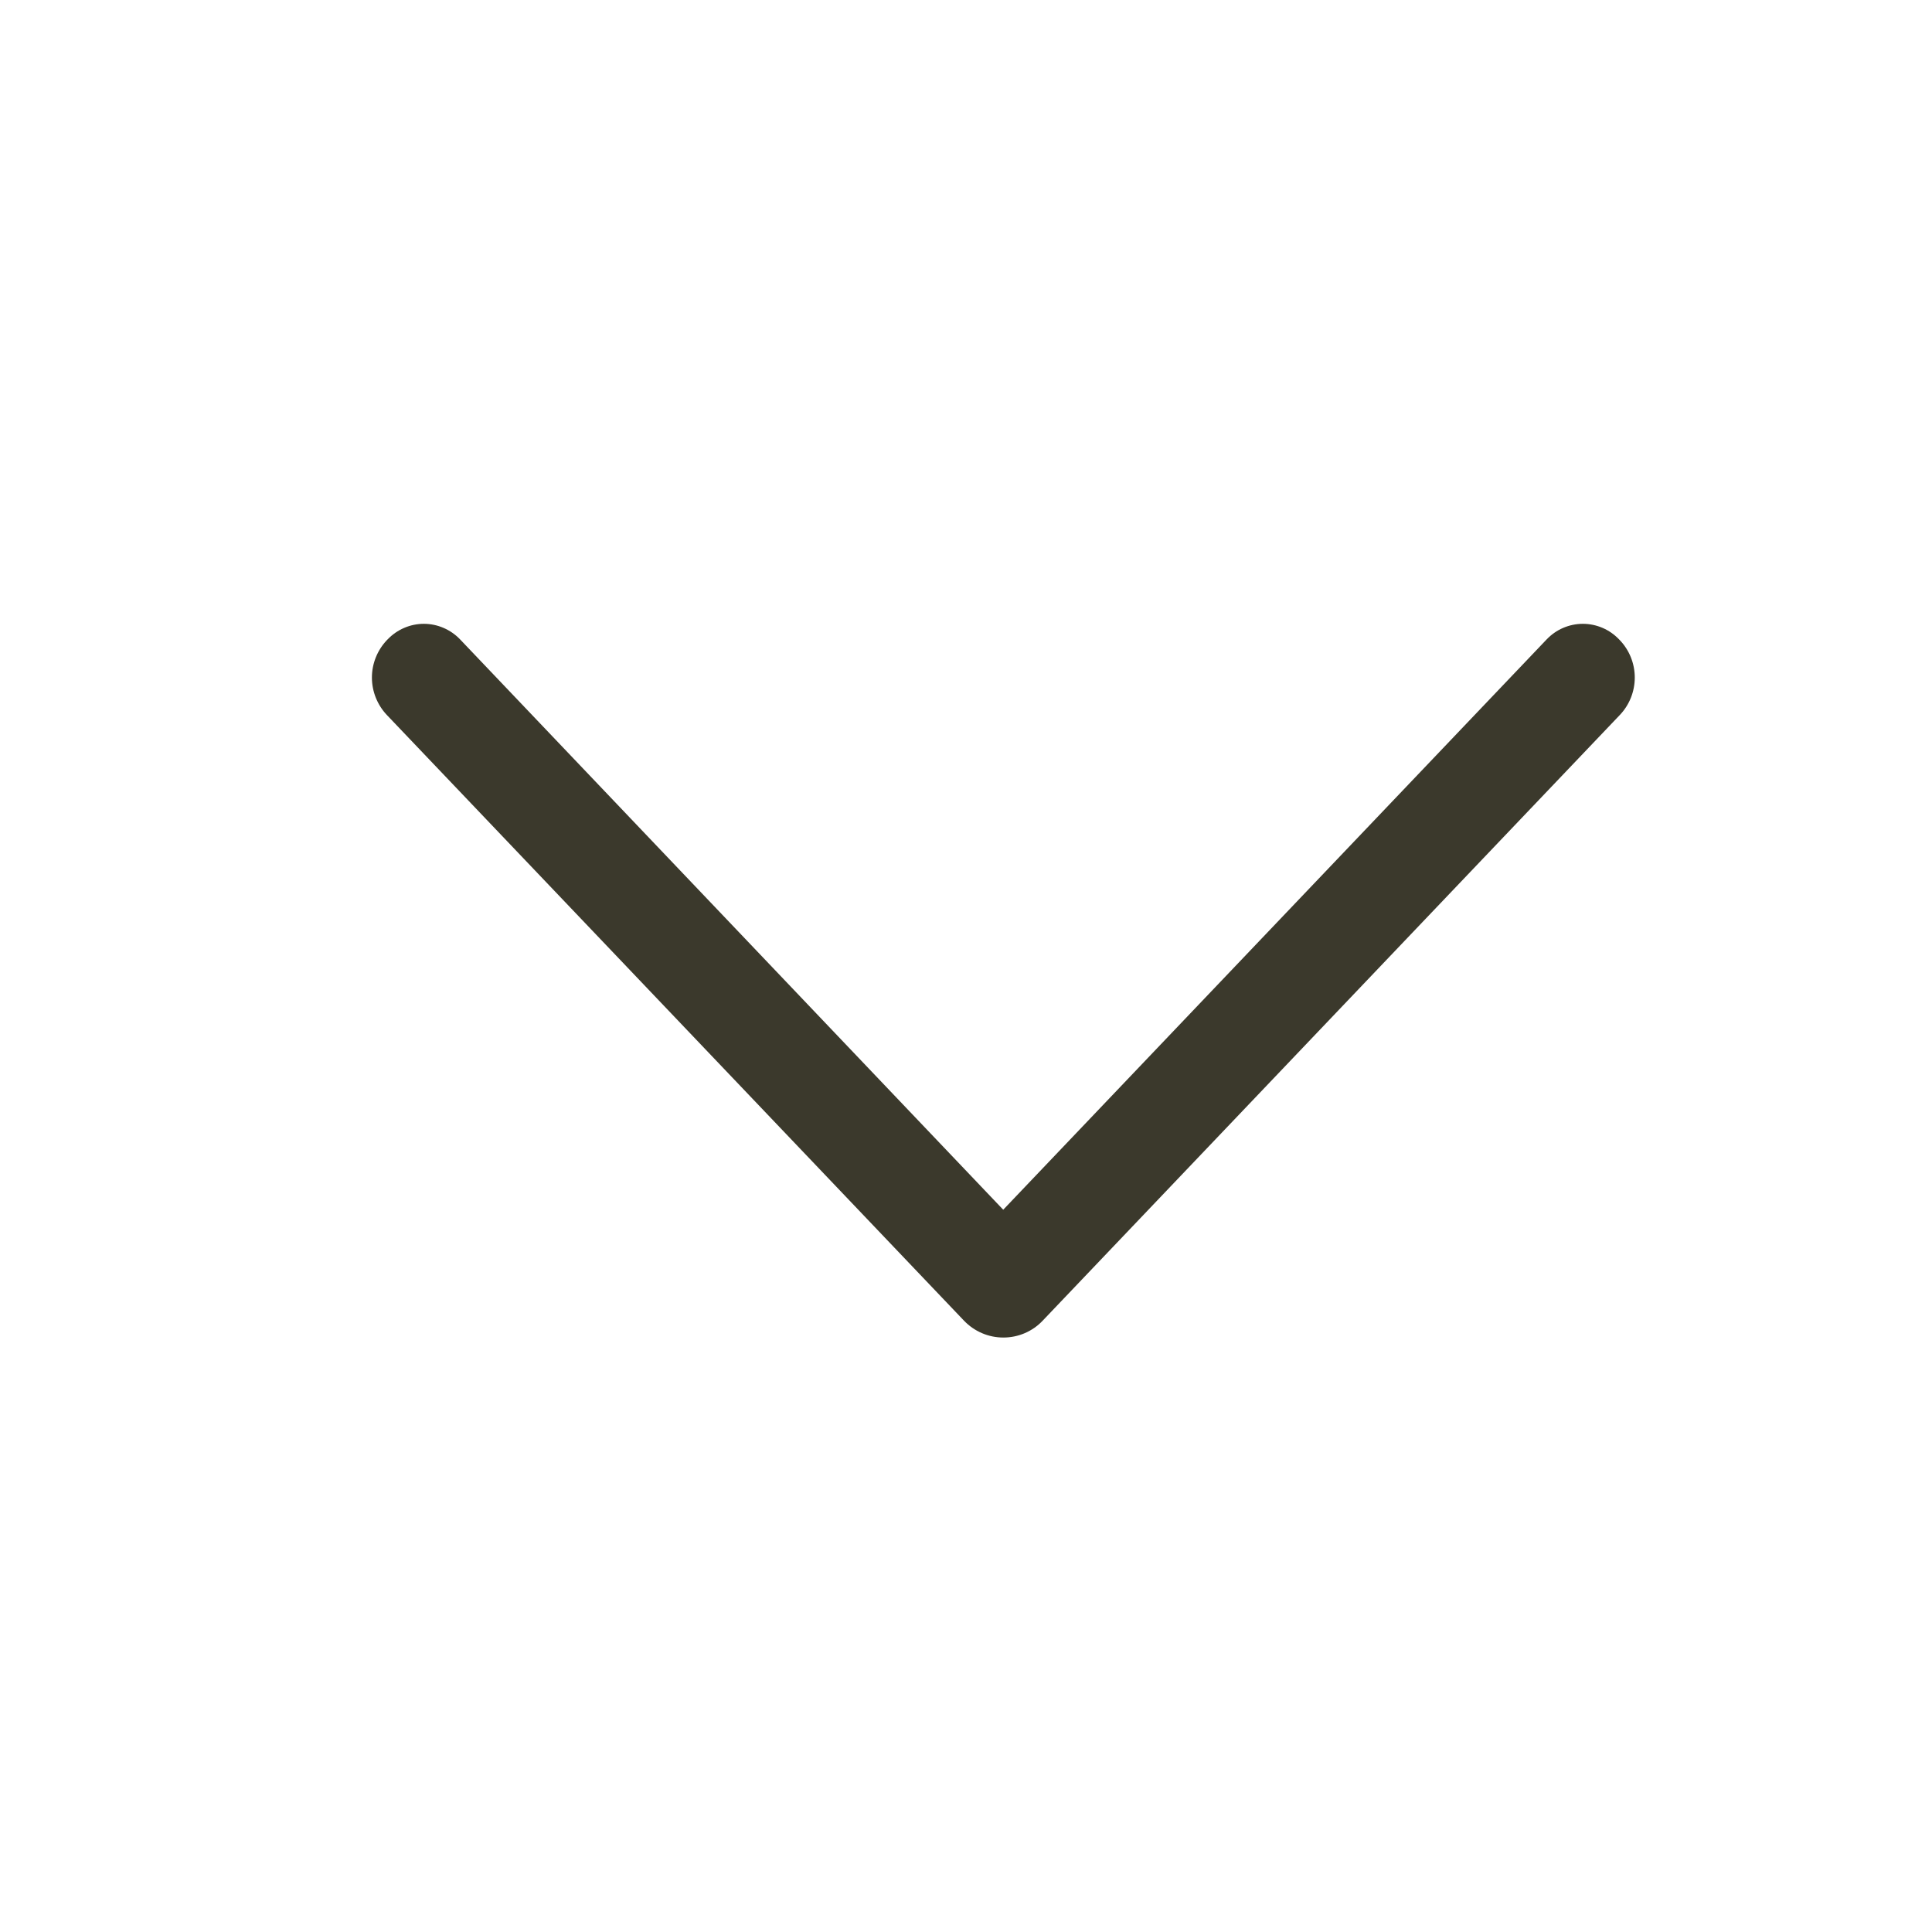
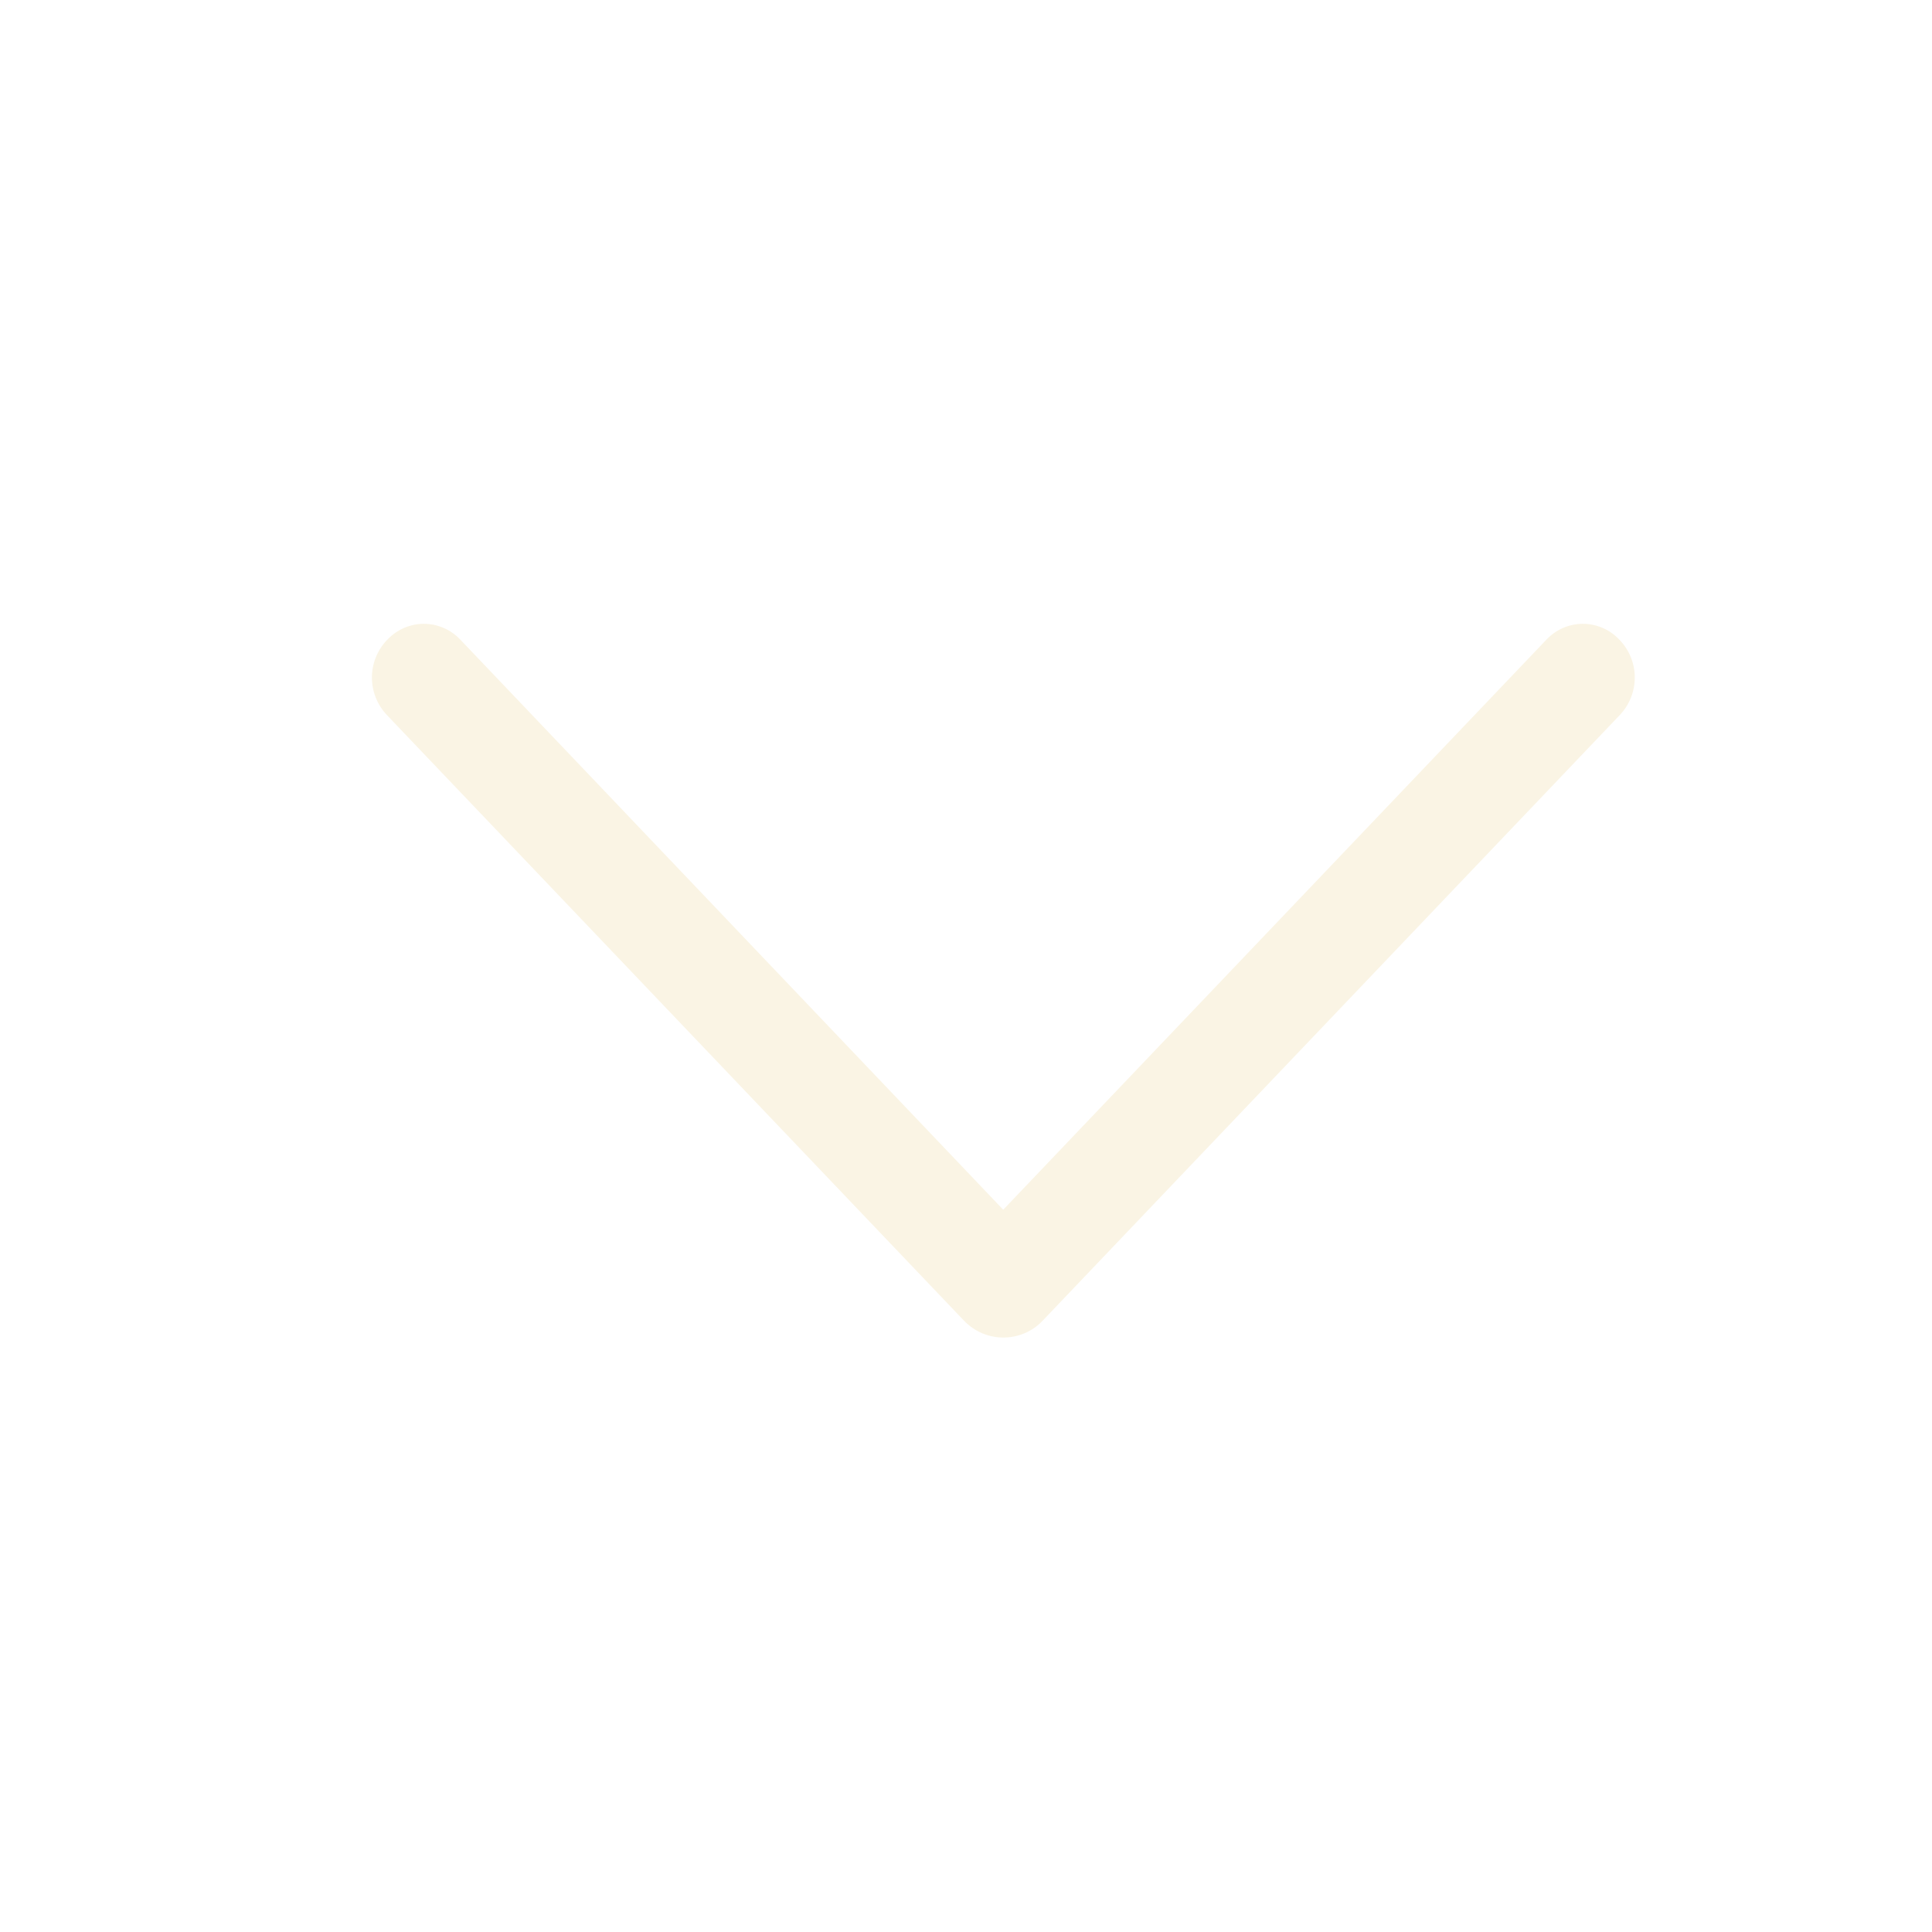
<svg xmlns="http://www.w3.org/2000/svg" width="26" height="26" viewBox="0 0 26 26" fill="none">
-   <path d="M14.032 17.773L21.798 9.623C21.928 9.487 22 9.306 22 9.118C22 8.93 21.928 8.75 21.798 8.614L21.789 8.605C21.726 8.539 21.651 8.486 21.567 8.45C21.483 8.414 21.393 8.395 21.302 8.395C21.21 8.395 21.12 8.414 21.036 8.45C20.952 8.486 20.877 8.539 20.814 8.605L13.501 16.28L6.192 8.605C6.129 8.539 6.053 8.486 5.969 8.45C5.886 8.414 5.795 8.395 5.704 8.395C5.613 8.395 5.522 8.414 5.439 8.45C5.355 8.486 5.279 8.539 5.216 8.605L5.207 8.614C5.078 8.75 5.005 8.93 5.005 9.118C5.005 9.306 5.078 9.487 5.207 9.623L12.973 17.773C13.042 17.845 13.124 17.902 13.215 17.941C13.306 17.98 13.404 18 13.503 18C13.602 18 13.7 17.98 13.791 17.941C13.882 17.902 13.964 17.845 14.032 17.773Z" fill="#3B392C" />
+   <path d="M14.032 17.773L21.798 9.623C21.928 9.487 22 9.306 22 9.118C22 8.93 21.928 8.75 21.798 8.614L21.789 8.605C21.726 8.539 21.651 8.486 21.567 8.45C21.483 8.414 21.393 8.395 21.302 8.395C21.21 8.395 21.12 8.414 21.036 8.45C20.952 8.486 20.877 8.539 20.814 8.605L13.501 16.28L6.192 8.605C6.129 8.539 6.053 8.486 5.969 8.45C5.886 8.414 5.795 8.395 5.704 8.395C5.613 8.395 5.522 8.414 5.439 8.45C5.355 8.486 5.279 8.539 5.216 8.605L5.207 8.614C5.078 8.75 5.005 8.93 5.005 9.118C5.005 9.306 5.078 9.487 5.207 9.623L12.973 17.773C13.042 17.845 13.124 17.902 13.215 17.941C13.306 17.98 13.404 18 13.503 18C13.602 18 13.7 17.98 13.791 17.941C13.882 17.902 13.964 17.845 14.032 17.773Z" fill="#FAF4E4" />
</svg>
